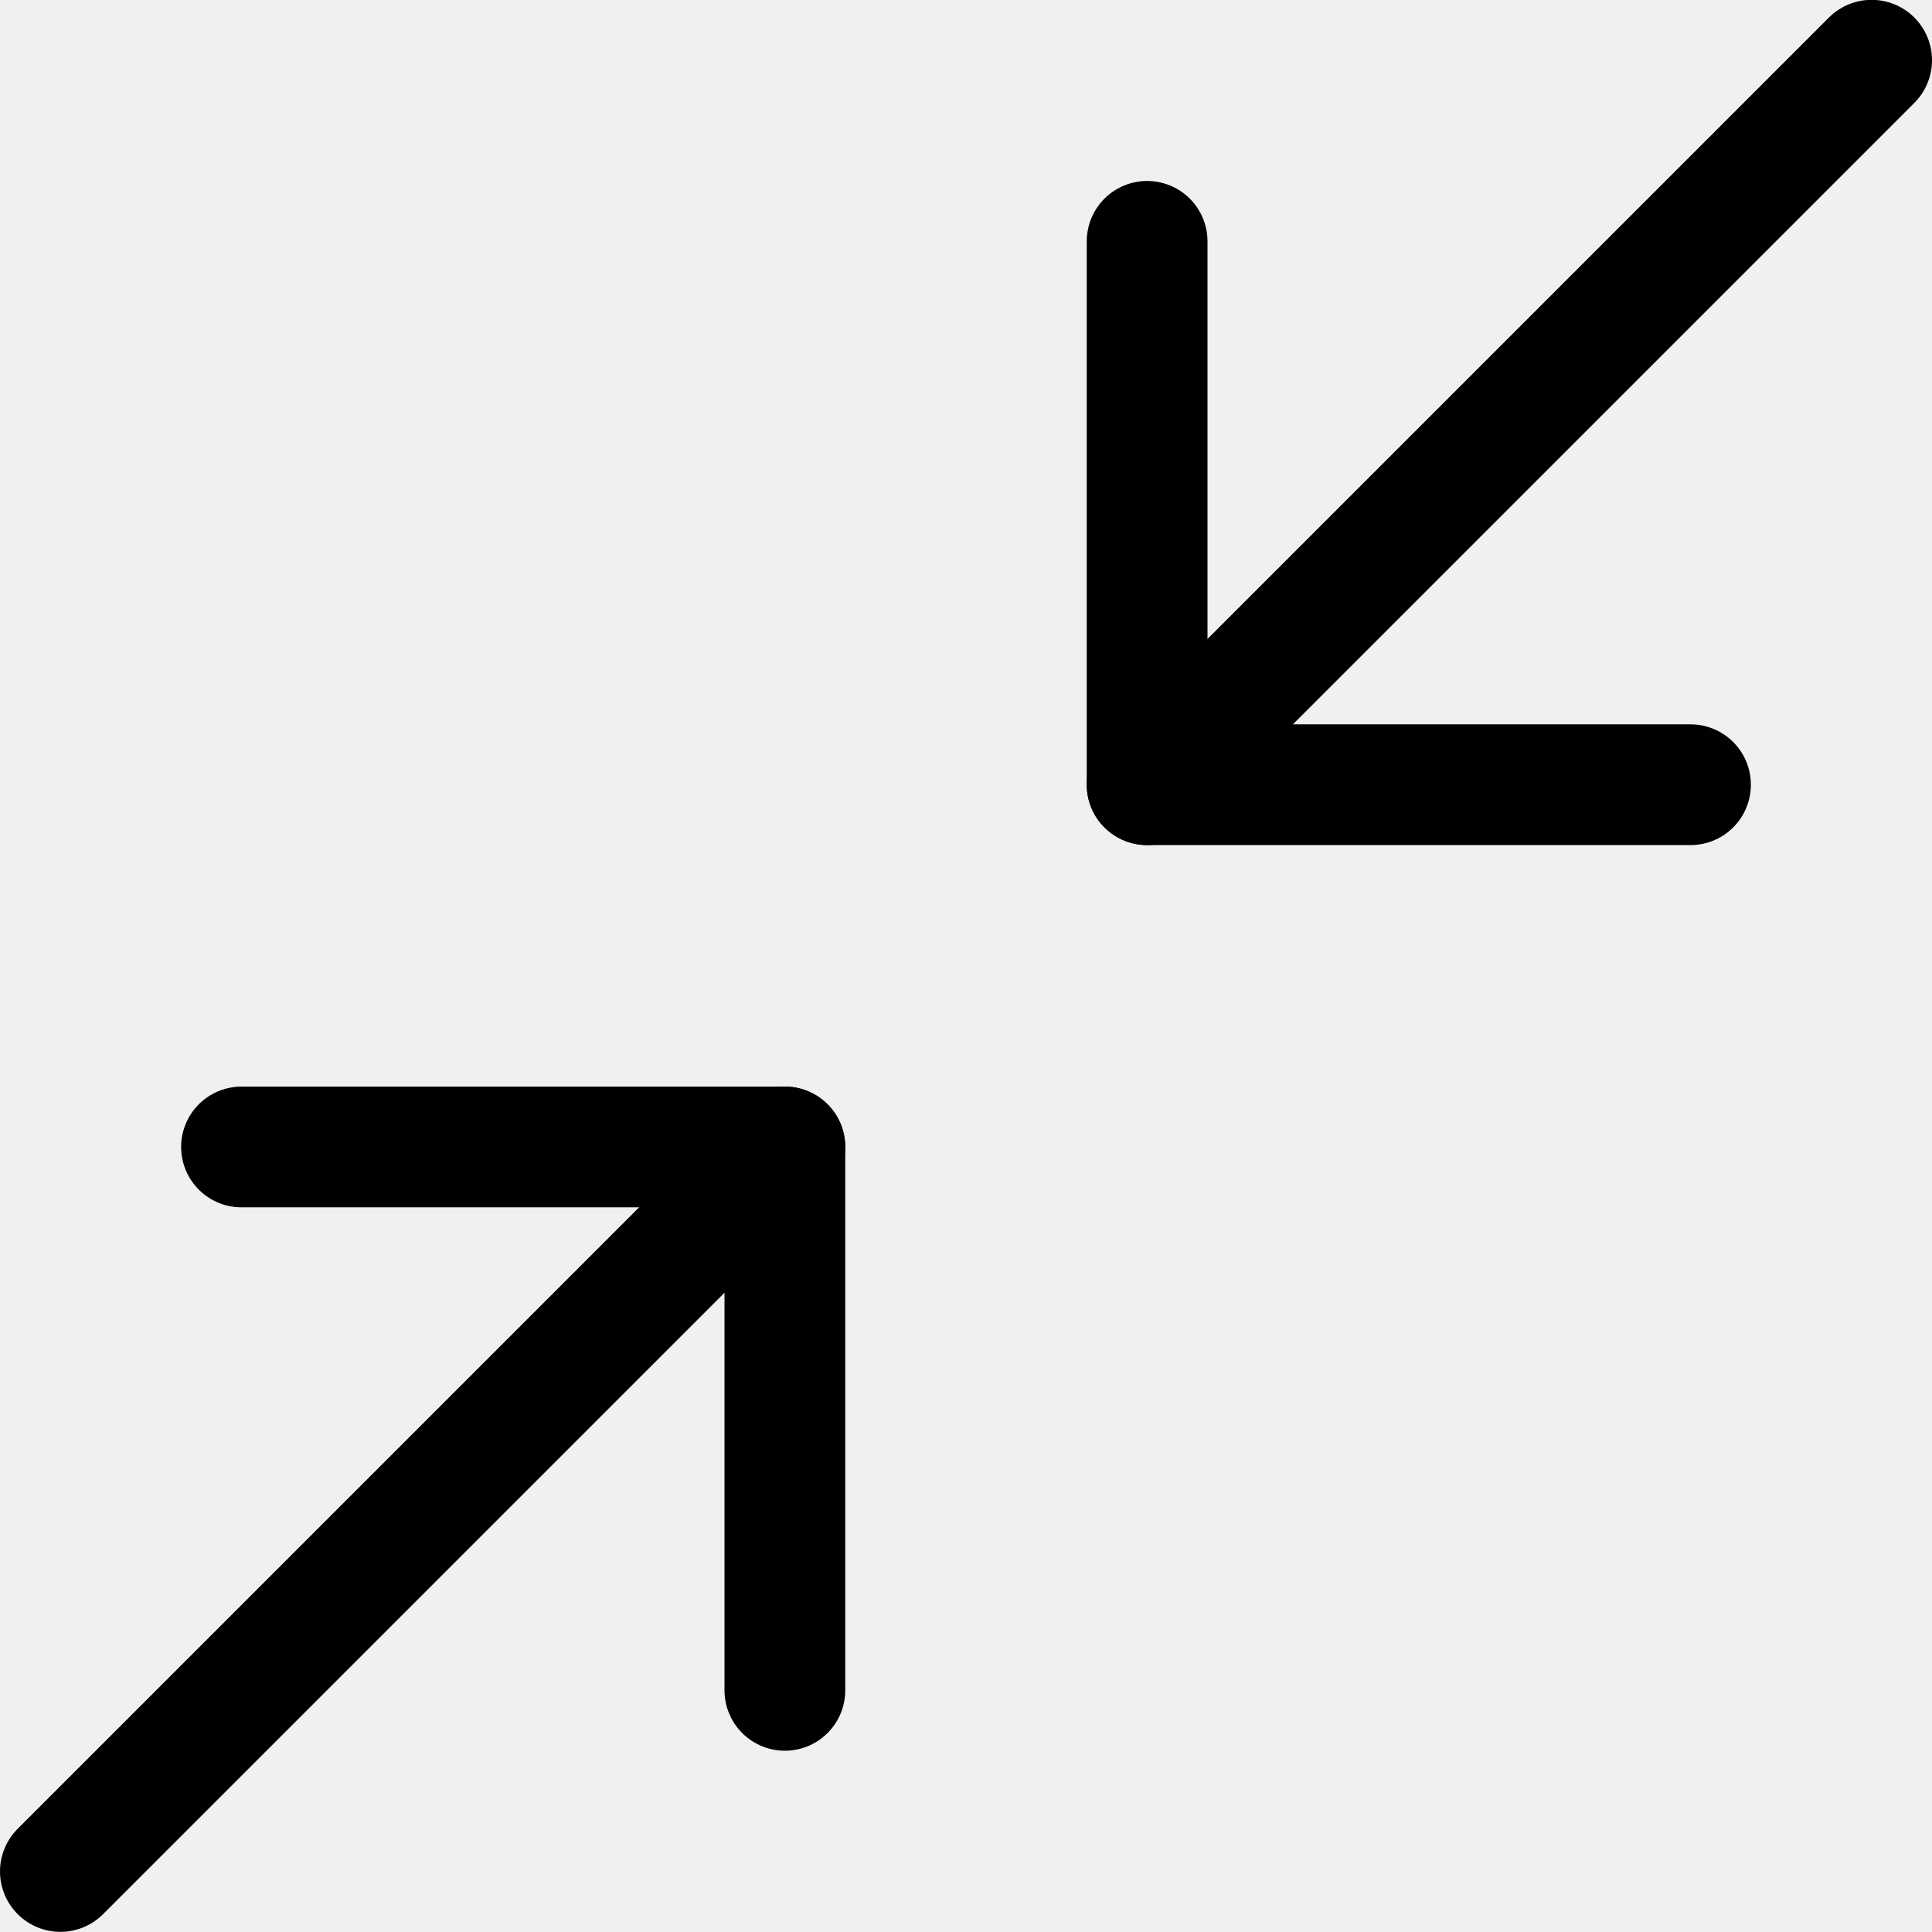
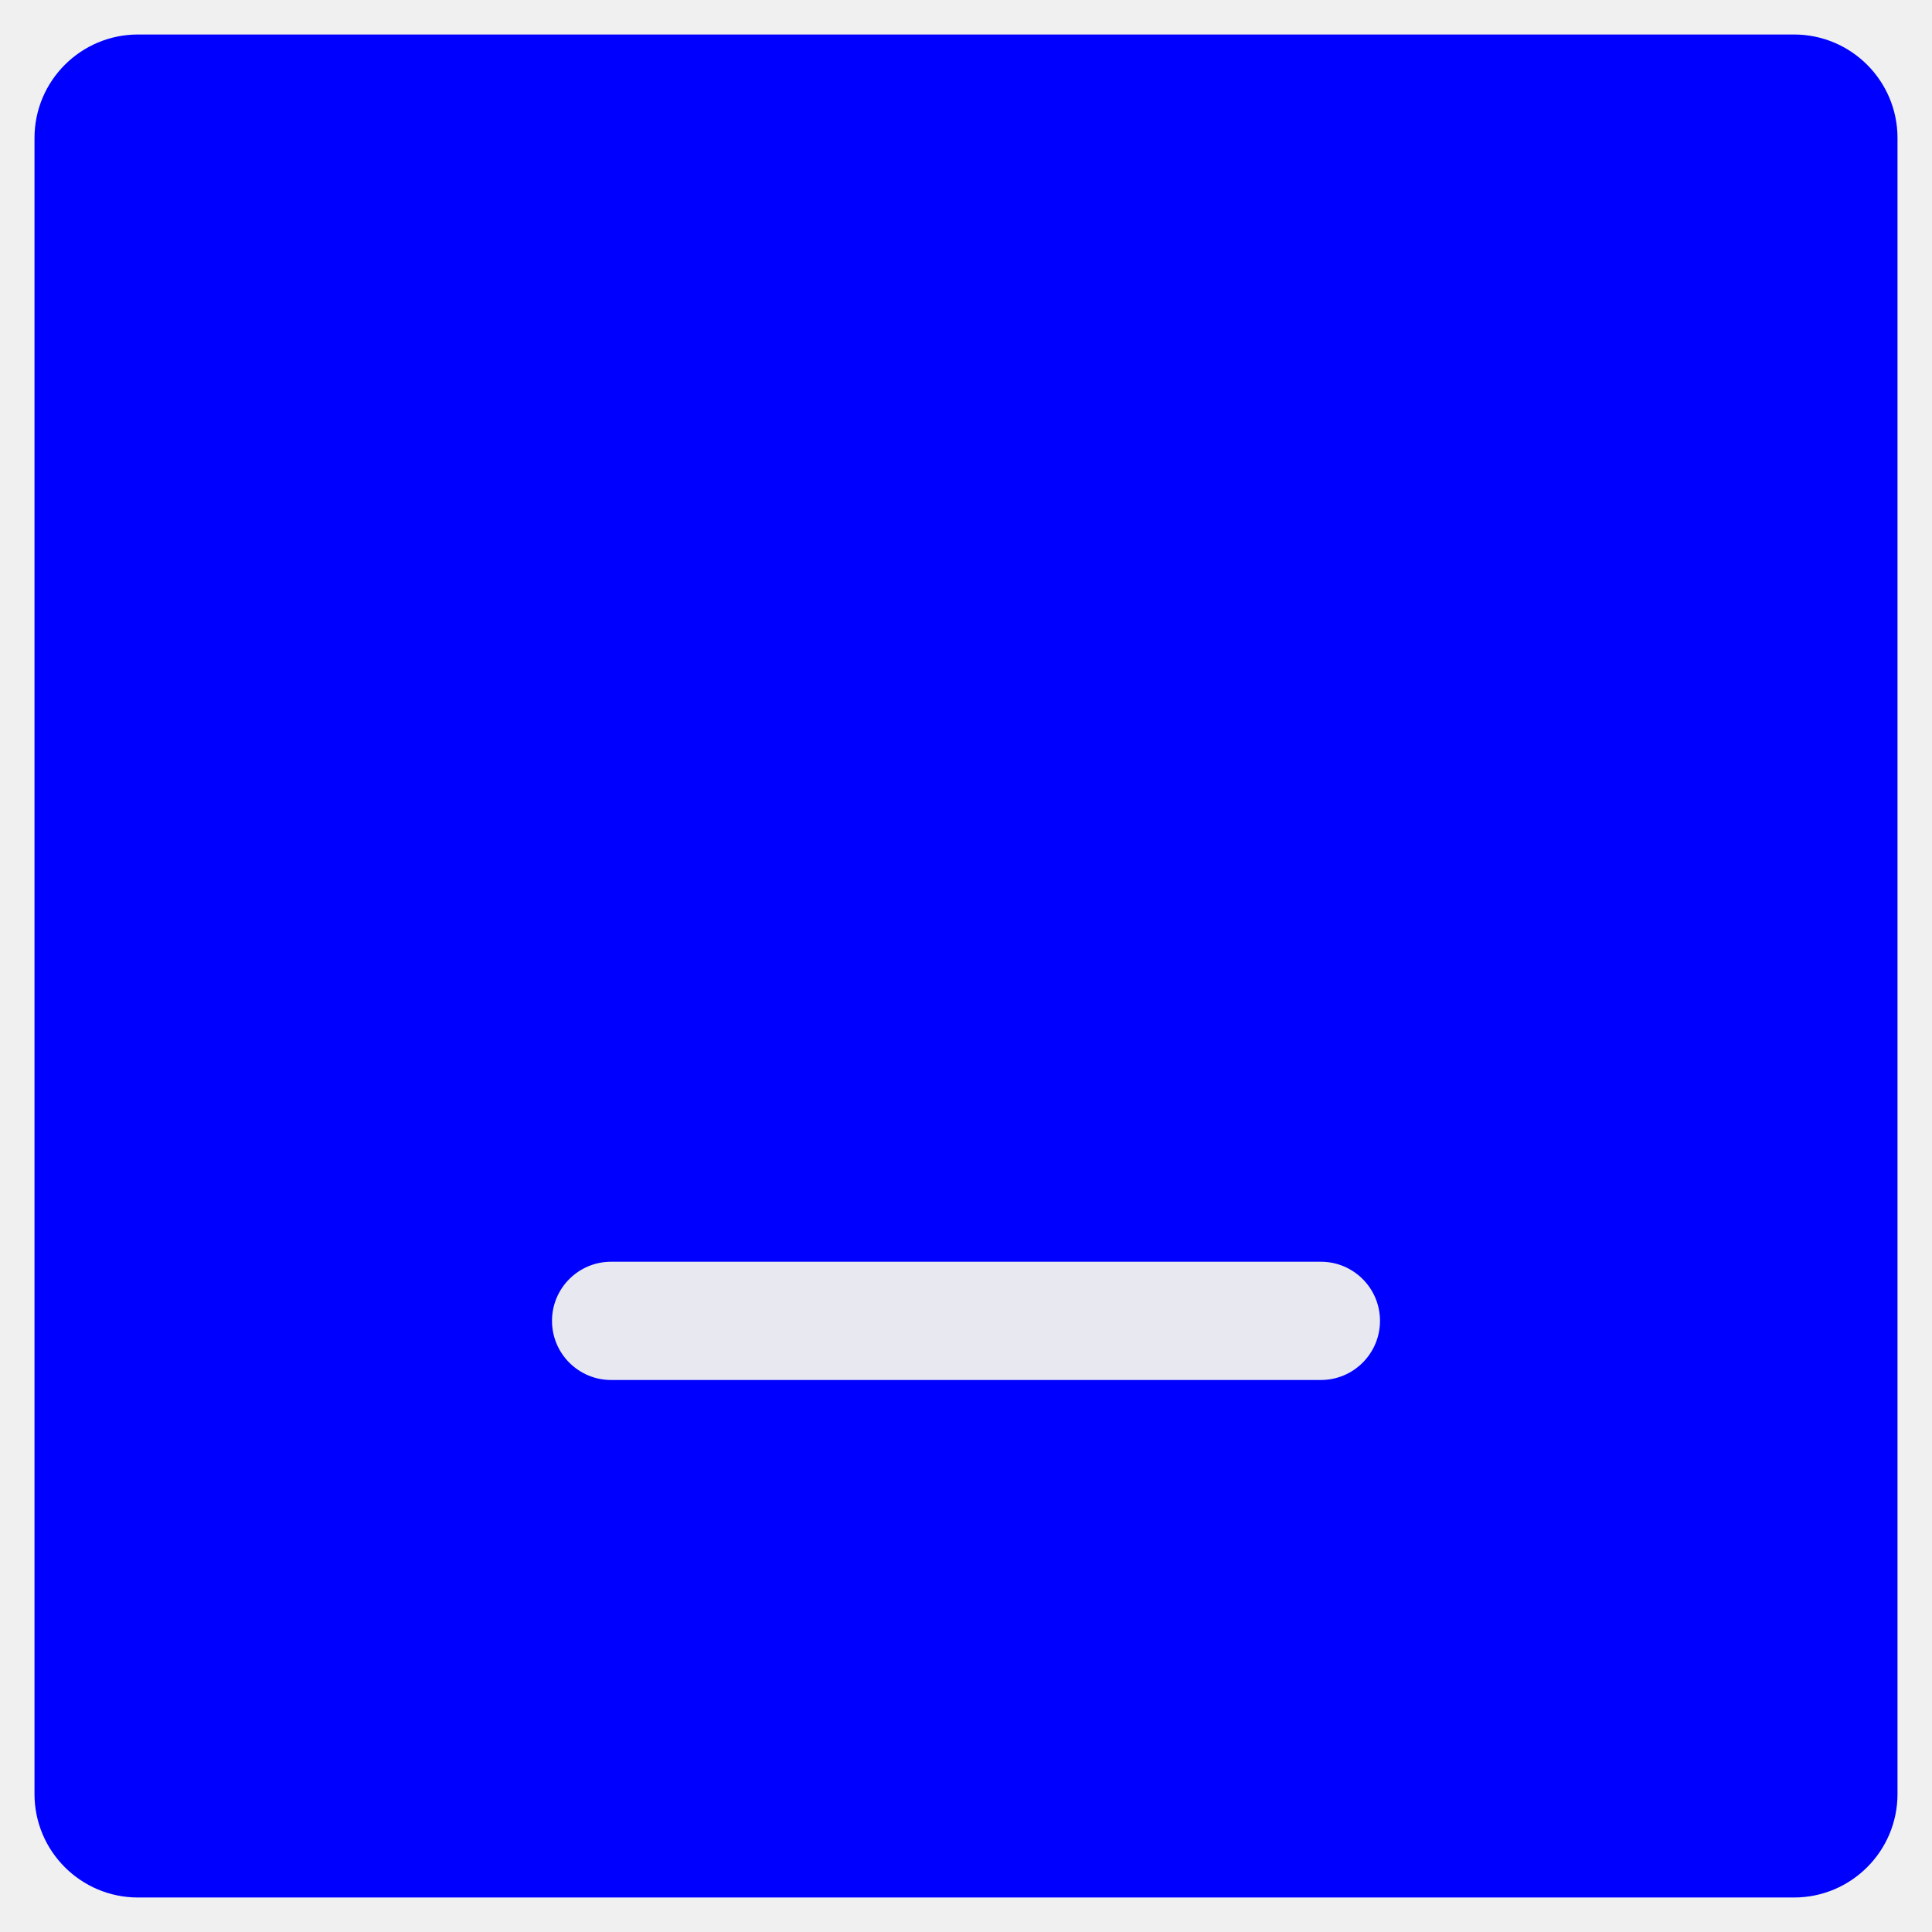
- <svg xmlns="http://www.w3.org/2000/svg" viewBox="0 0 24 24">
-   <defs>
-     <style>.a{fill:none;stroke:currentColor;stroke-linecap:round;stroke-linejoin:round;stroke-width:1.5px;}</style>
-   </defs>
-   <line class="a" x1="23.25" y1="0.748" x2="14.25" y2="9.748" />
-   <polyline class="a" points="9.75 20.998 9.75 14.248 3 14.248" />
-   <polyline class="a" points="14.25 2.998 14.25 9.748 21 9.748" />
-   <line class="a" x1="9.75" y1="14.248" x2="0.75" y2="23.248" />
+ <svg xmlns="http://www.w3.org/2000/svg" width="28" height="28" viewBox="0 0 28 28">
+   <mask id="m">
+     <rect width="100%" height="100%" fill="white" />
+     <path fill="#010b13" fill-rule="evenodd" clip-rule="evenodd" d="M8 19.143C8 18.669 8.384 18.286 8.857 18.286H19.143C19.616 18.286 20 18.669 20 19.143C20 19.616 19.616 20 19.143 20H8.857C8.384 20 8 19.616 8 19.143Z" />
+   </mask>
+   <rect x="0.5" y="0.5" width="27" height="27" rx="1.5" fill="blue" mask="url(#m)" />
</svg>
